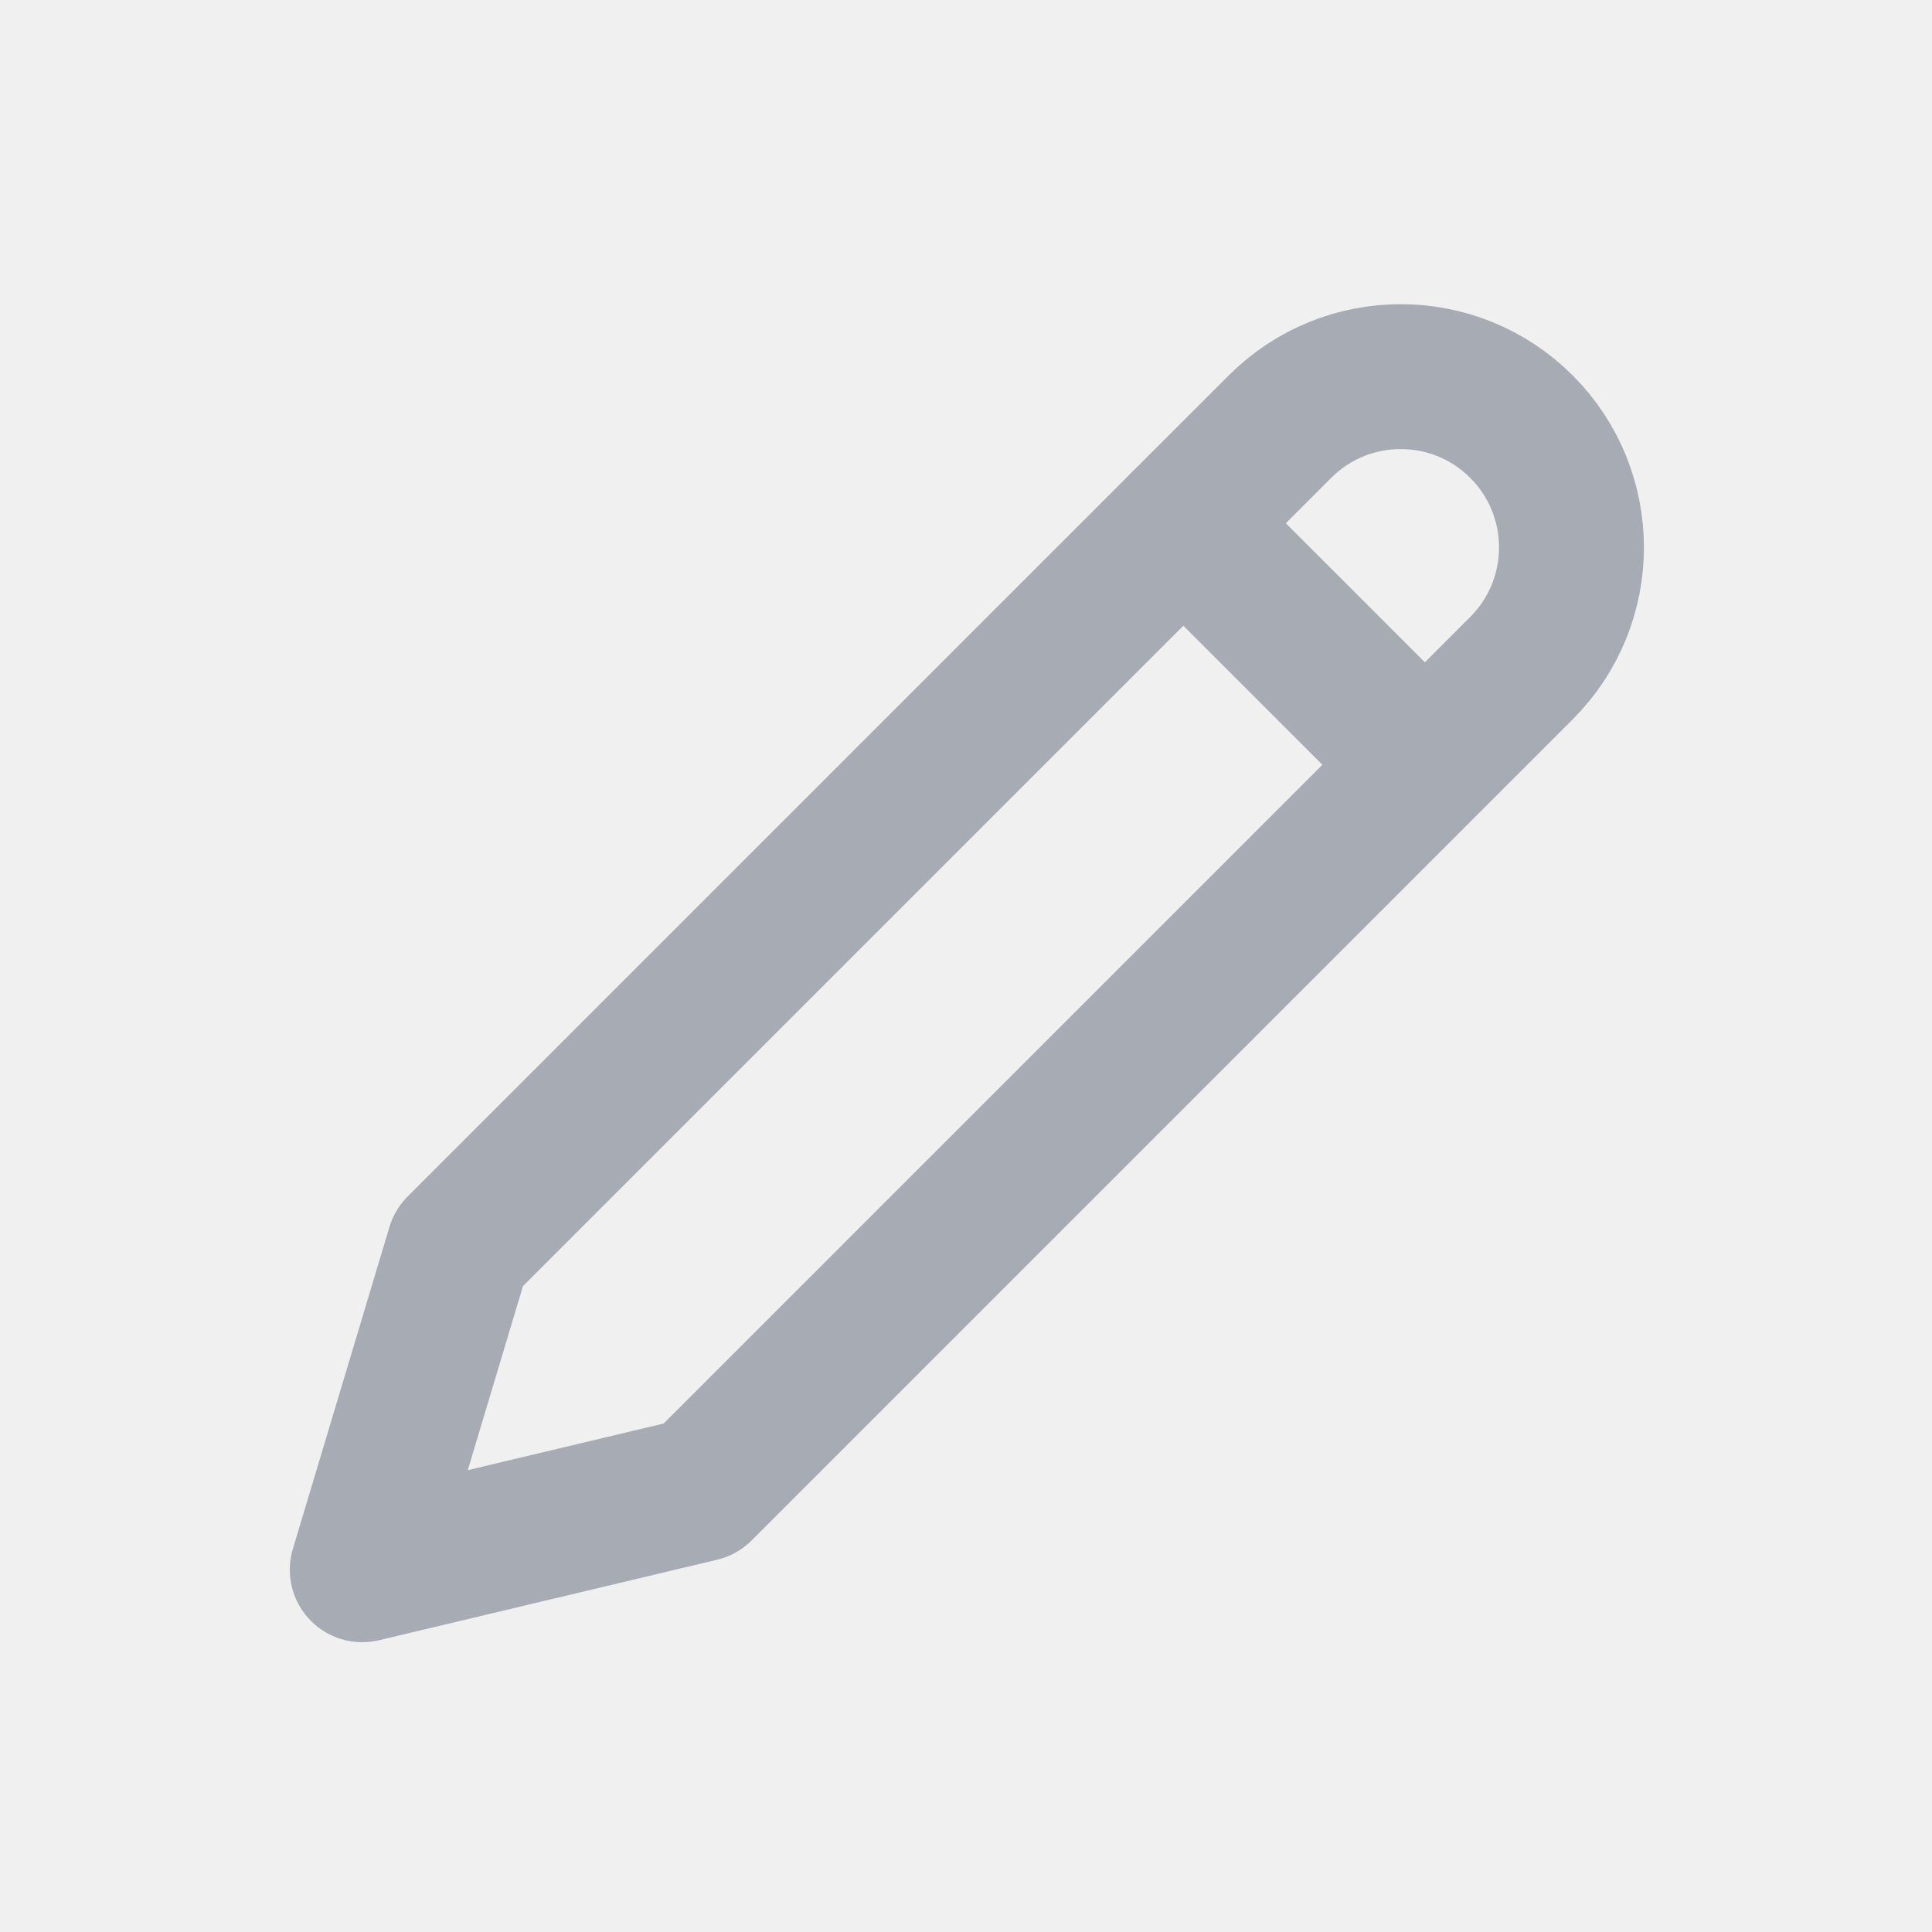
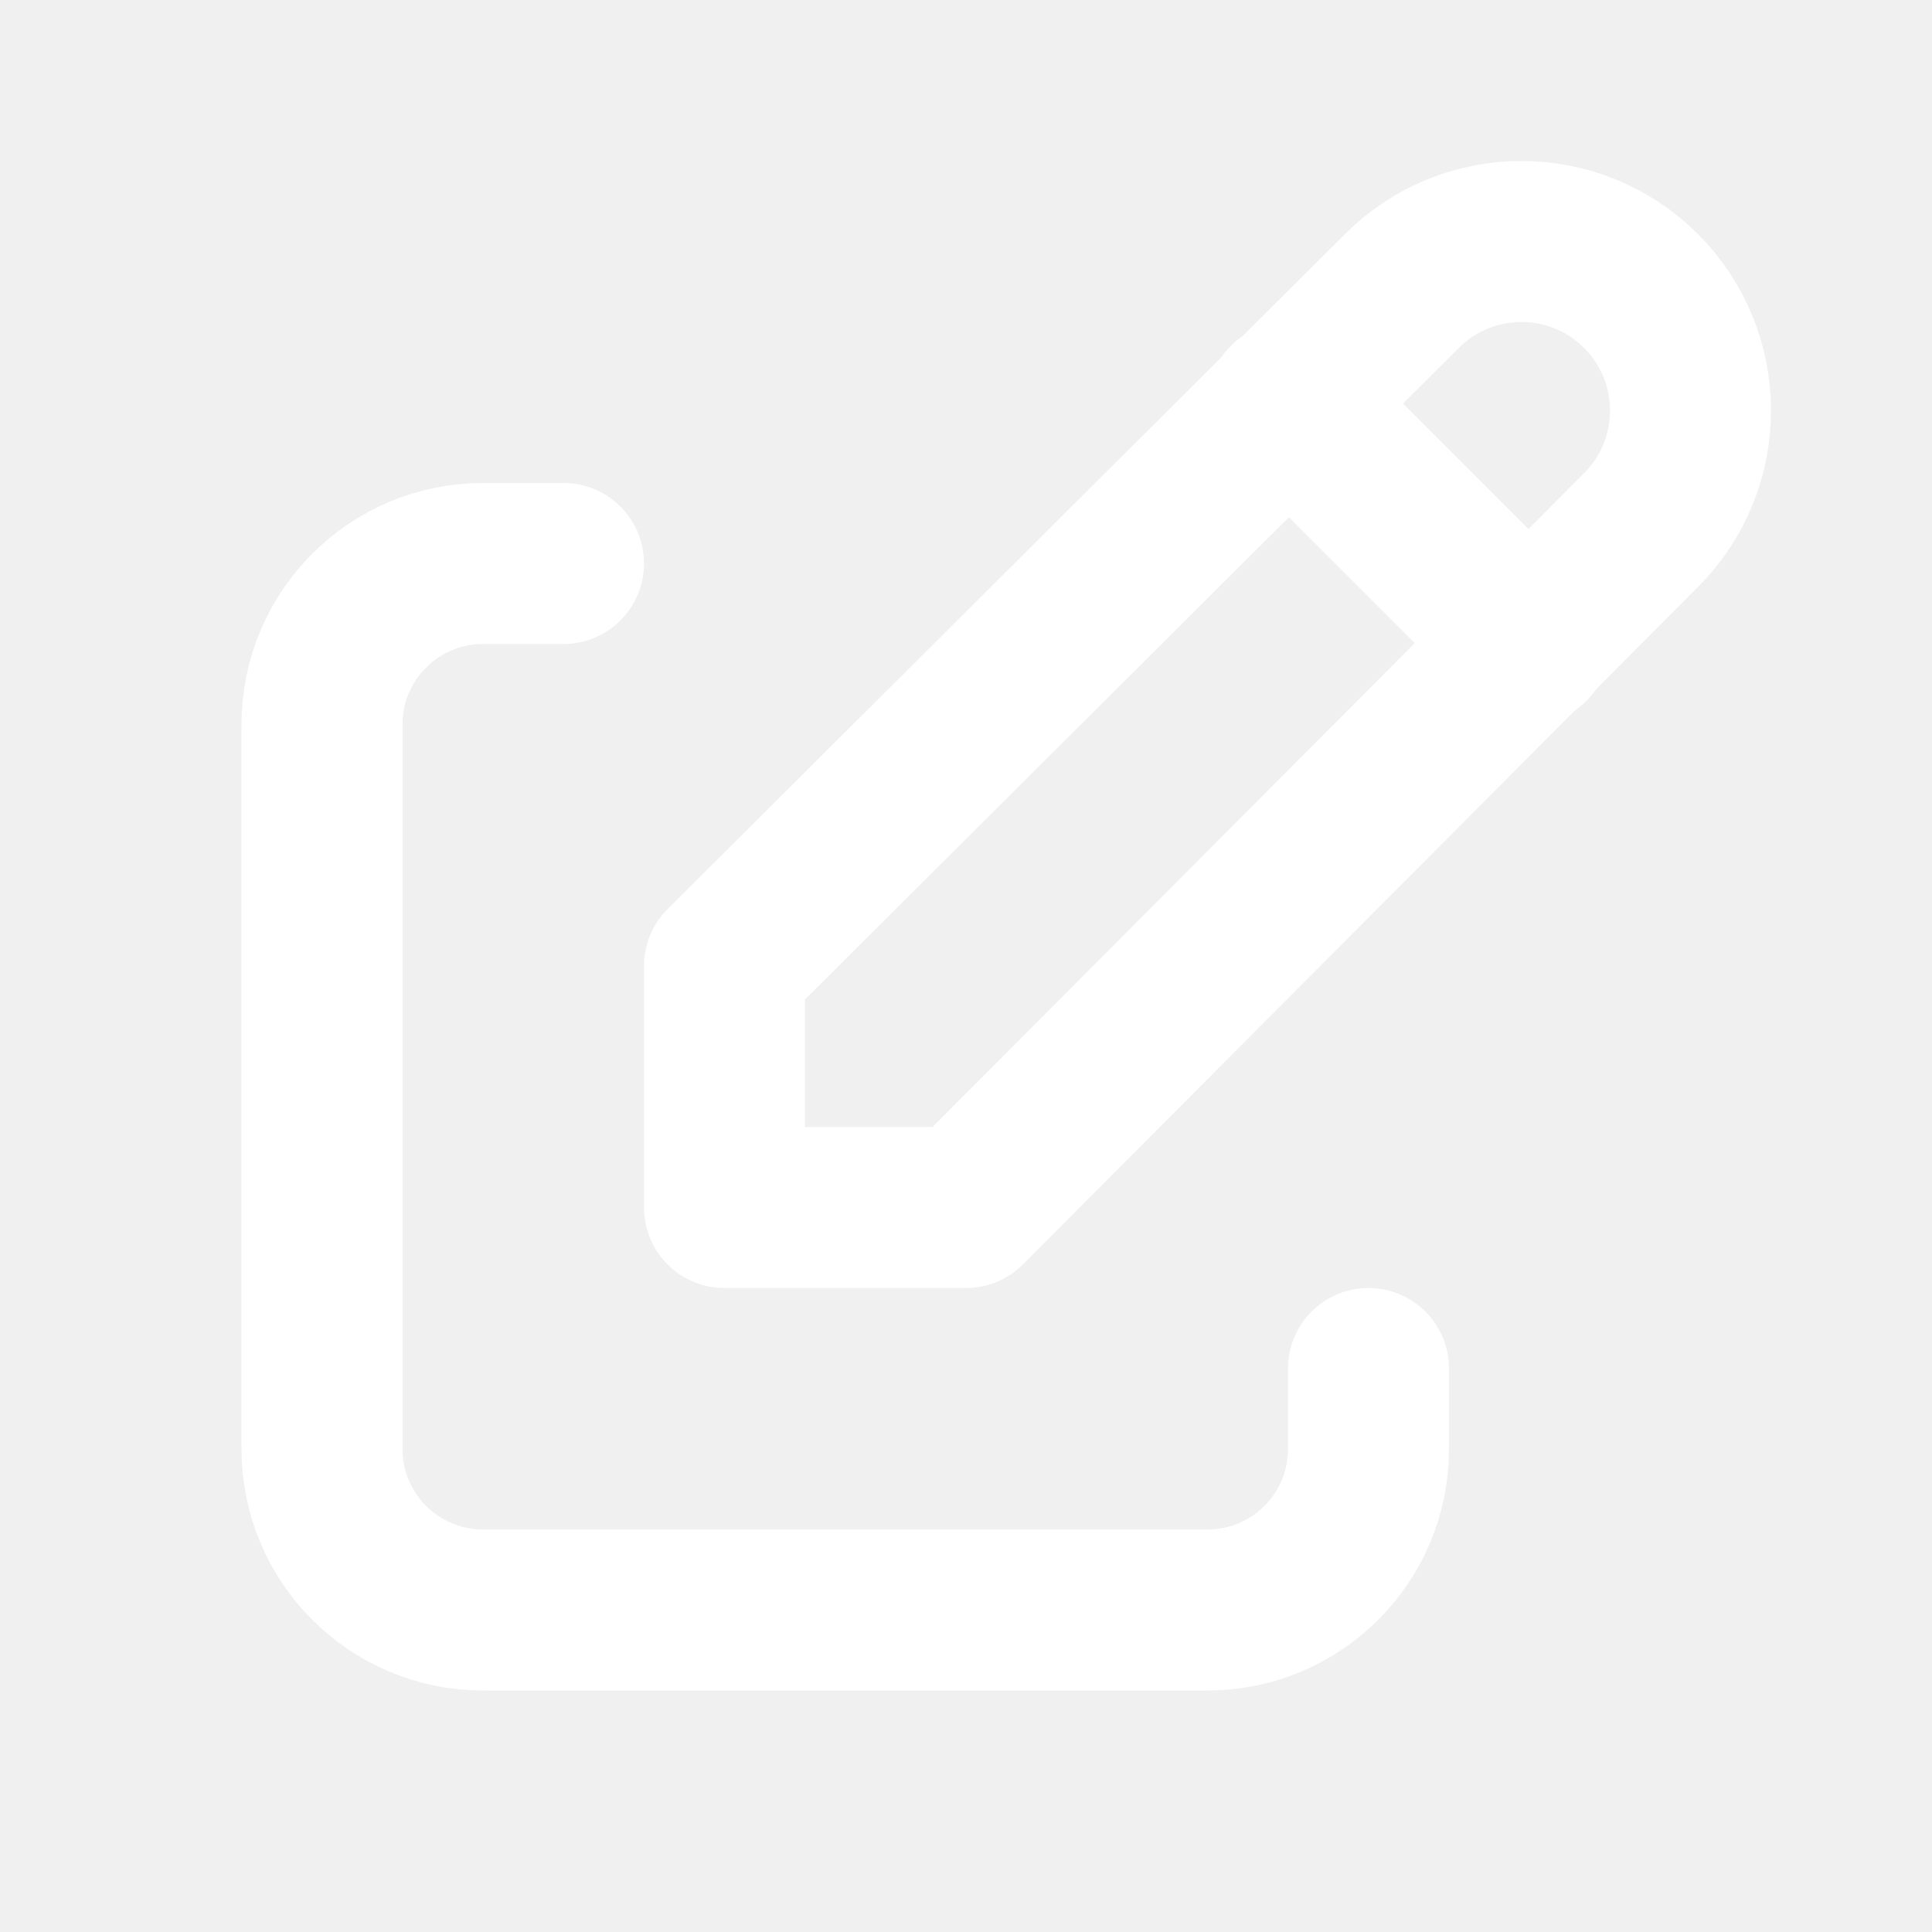
- <svg xmlns="http://www.w3.org/2000/svg" width="24" height="24" viewBox="0 0 24 24" fill="none" stroke="#A7ABB3" stroke-width="1.8" stroke-linecap="round" stroke-linejoin="round">
-   <path d="M4.5 19.5l4.2-1 10.2-10.2a2.1 2.1 0 0 0-3-3L5.7 15.5l-1.2 4z" />
-   <path d="M14.7 6.5l2.8 2.8" />
+ <svg xmlns="http://www.w3.org/2000/svg" width="24" height="24" viewBox="0 0 24 24" fill="none" stroke="white" stroke-width="2" stroke-linecap="round" stroke-linejoin="round" class="icon icon-tabler icons-tabler-outline icon-tabler-edit">
+   <path stroke="none" d="M0 0h24v24H0z" fill="none" />
+   <path d="M7 7h-1a2 2 0 0 0 -2 2v9a2 2 0 0 0 2 2h9a2 2 0 0 0 2 -2v-1" />
+   <path d="M20.385 6.585a2.1 2.1 0 0 0 -2.97 -2.97l-8.415 8.385v3h3l8.385 -8.415" />
+   <path d="M16 5l3 3" />
</svg>
